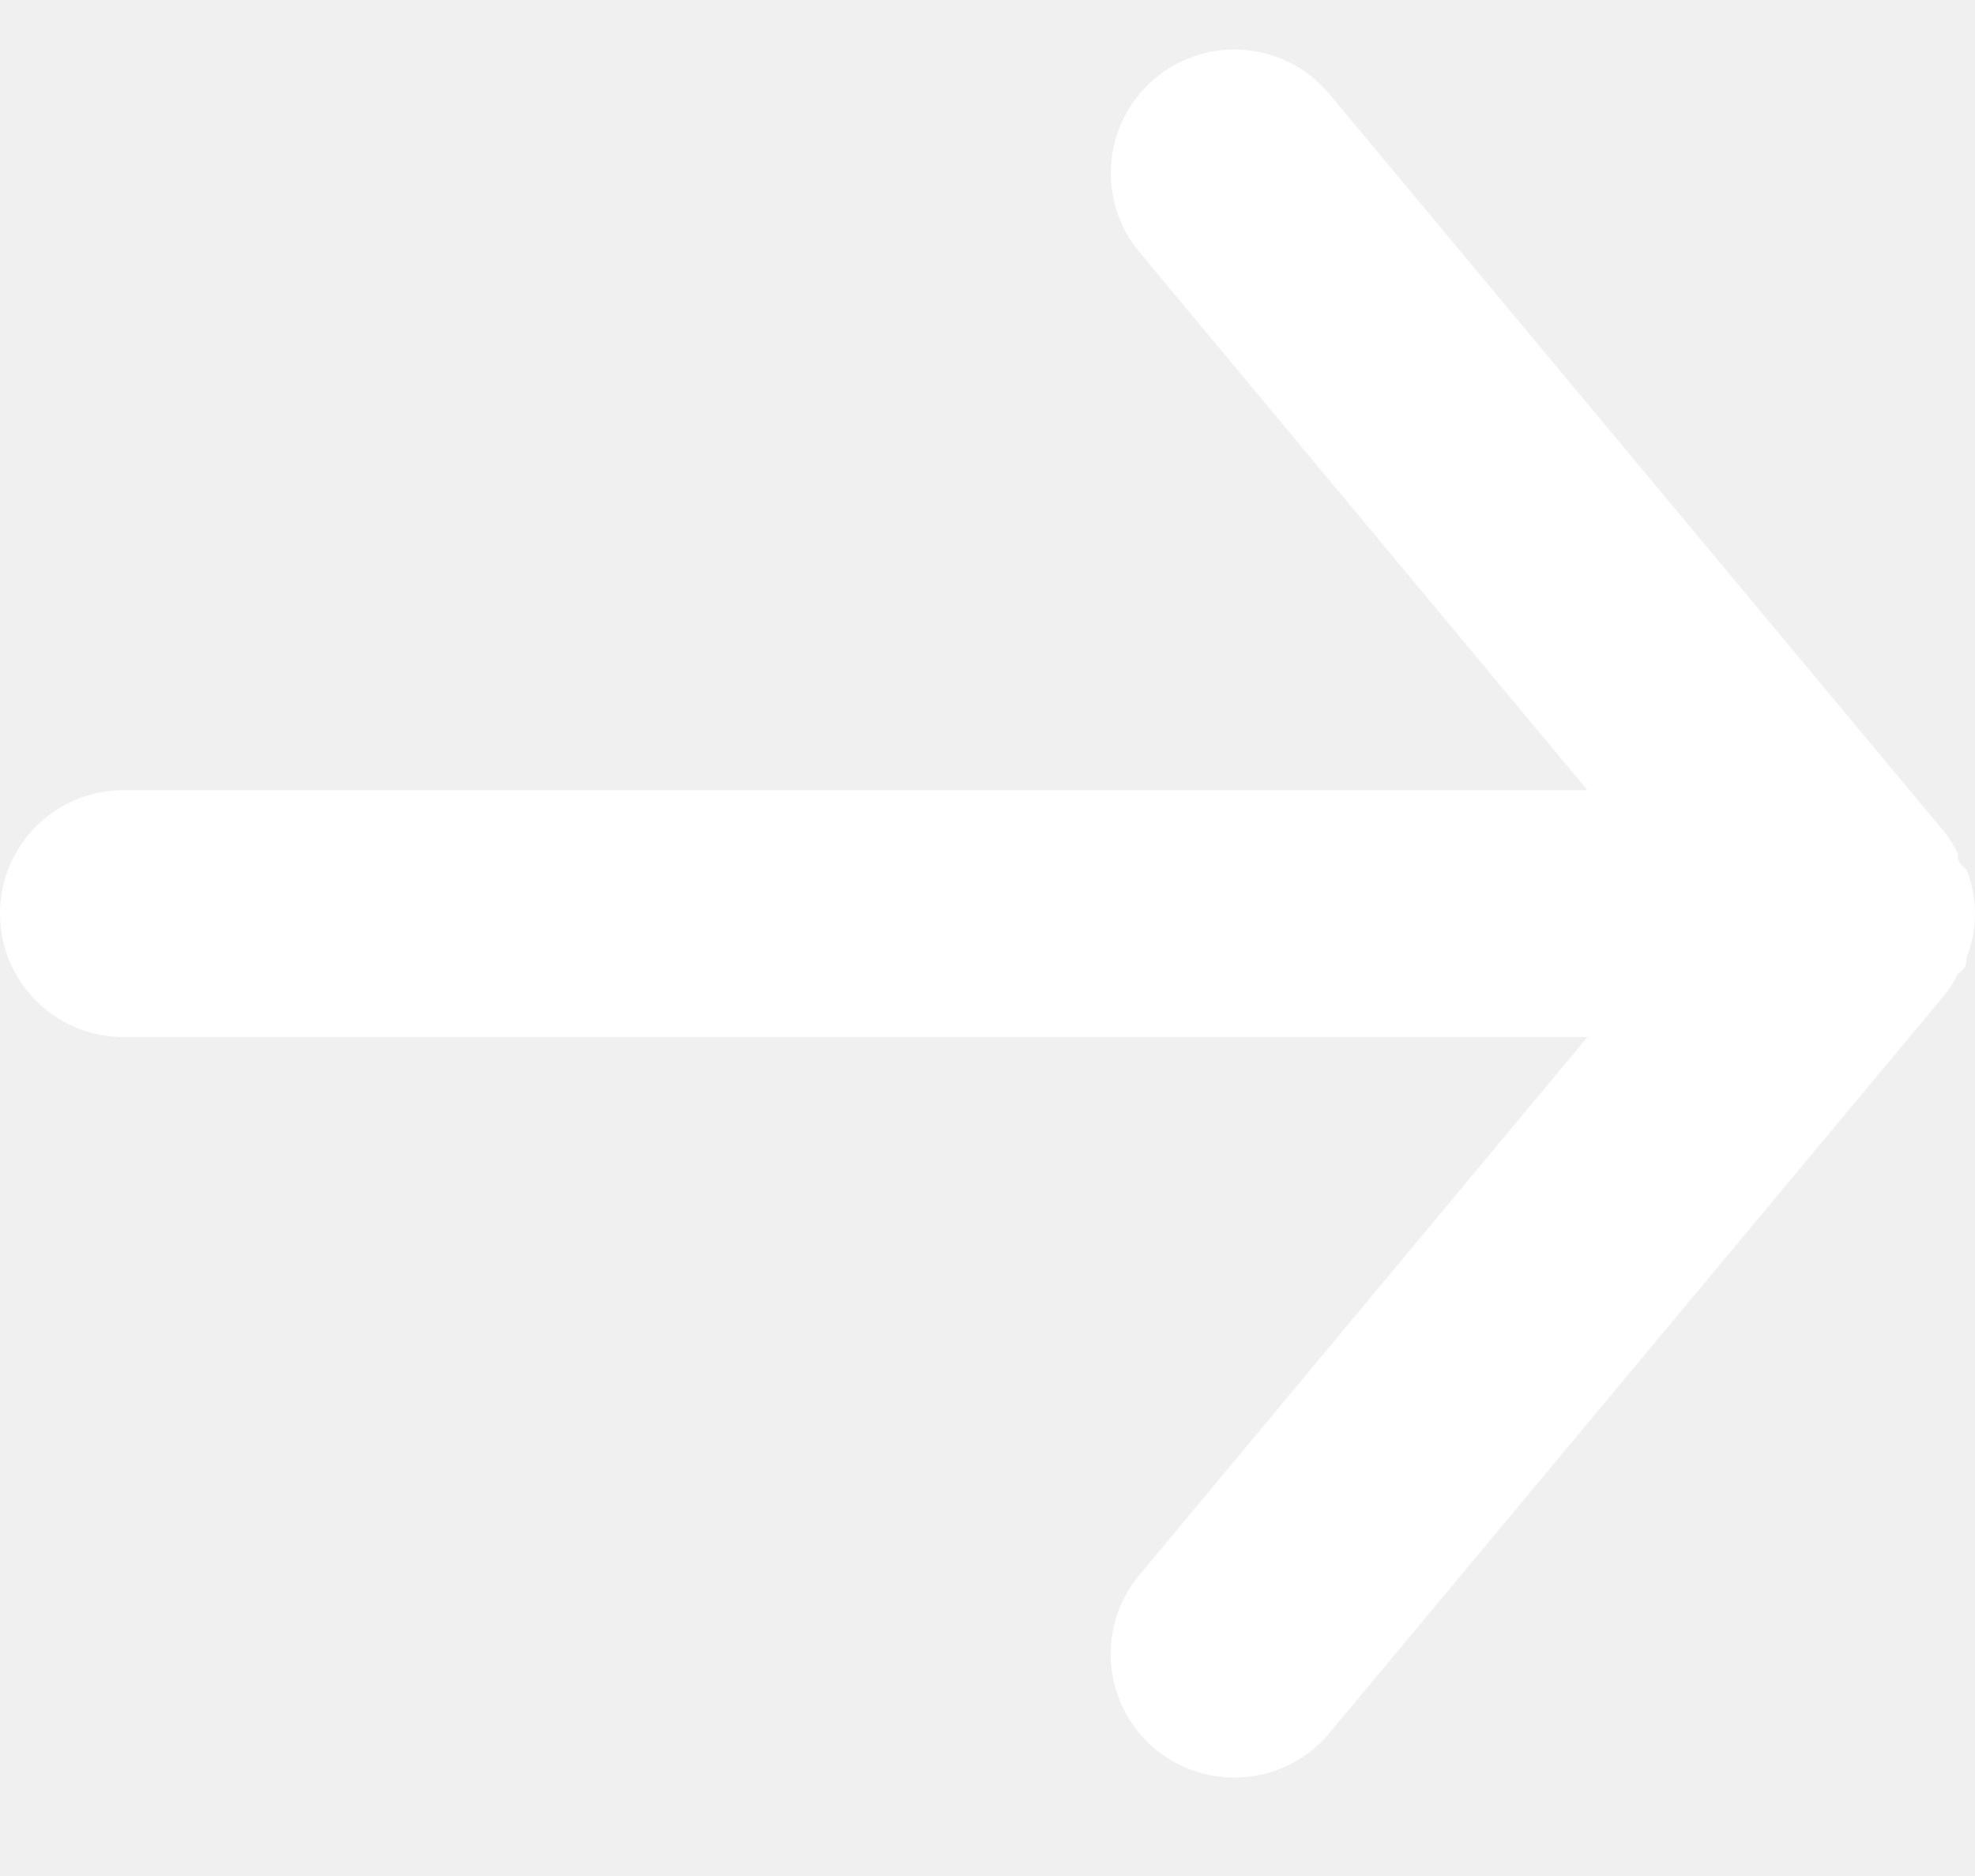
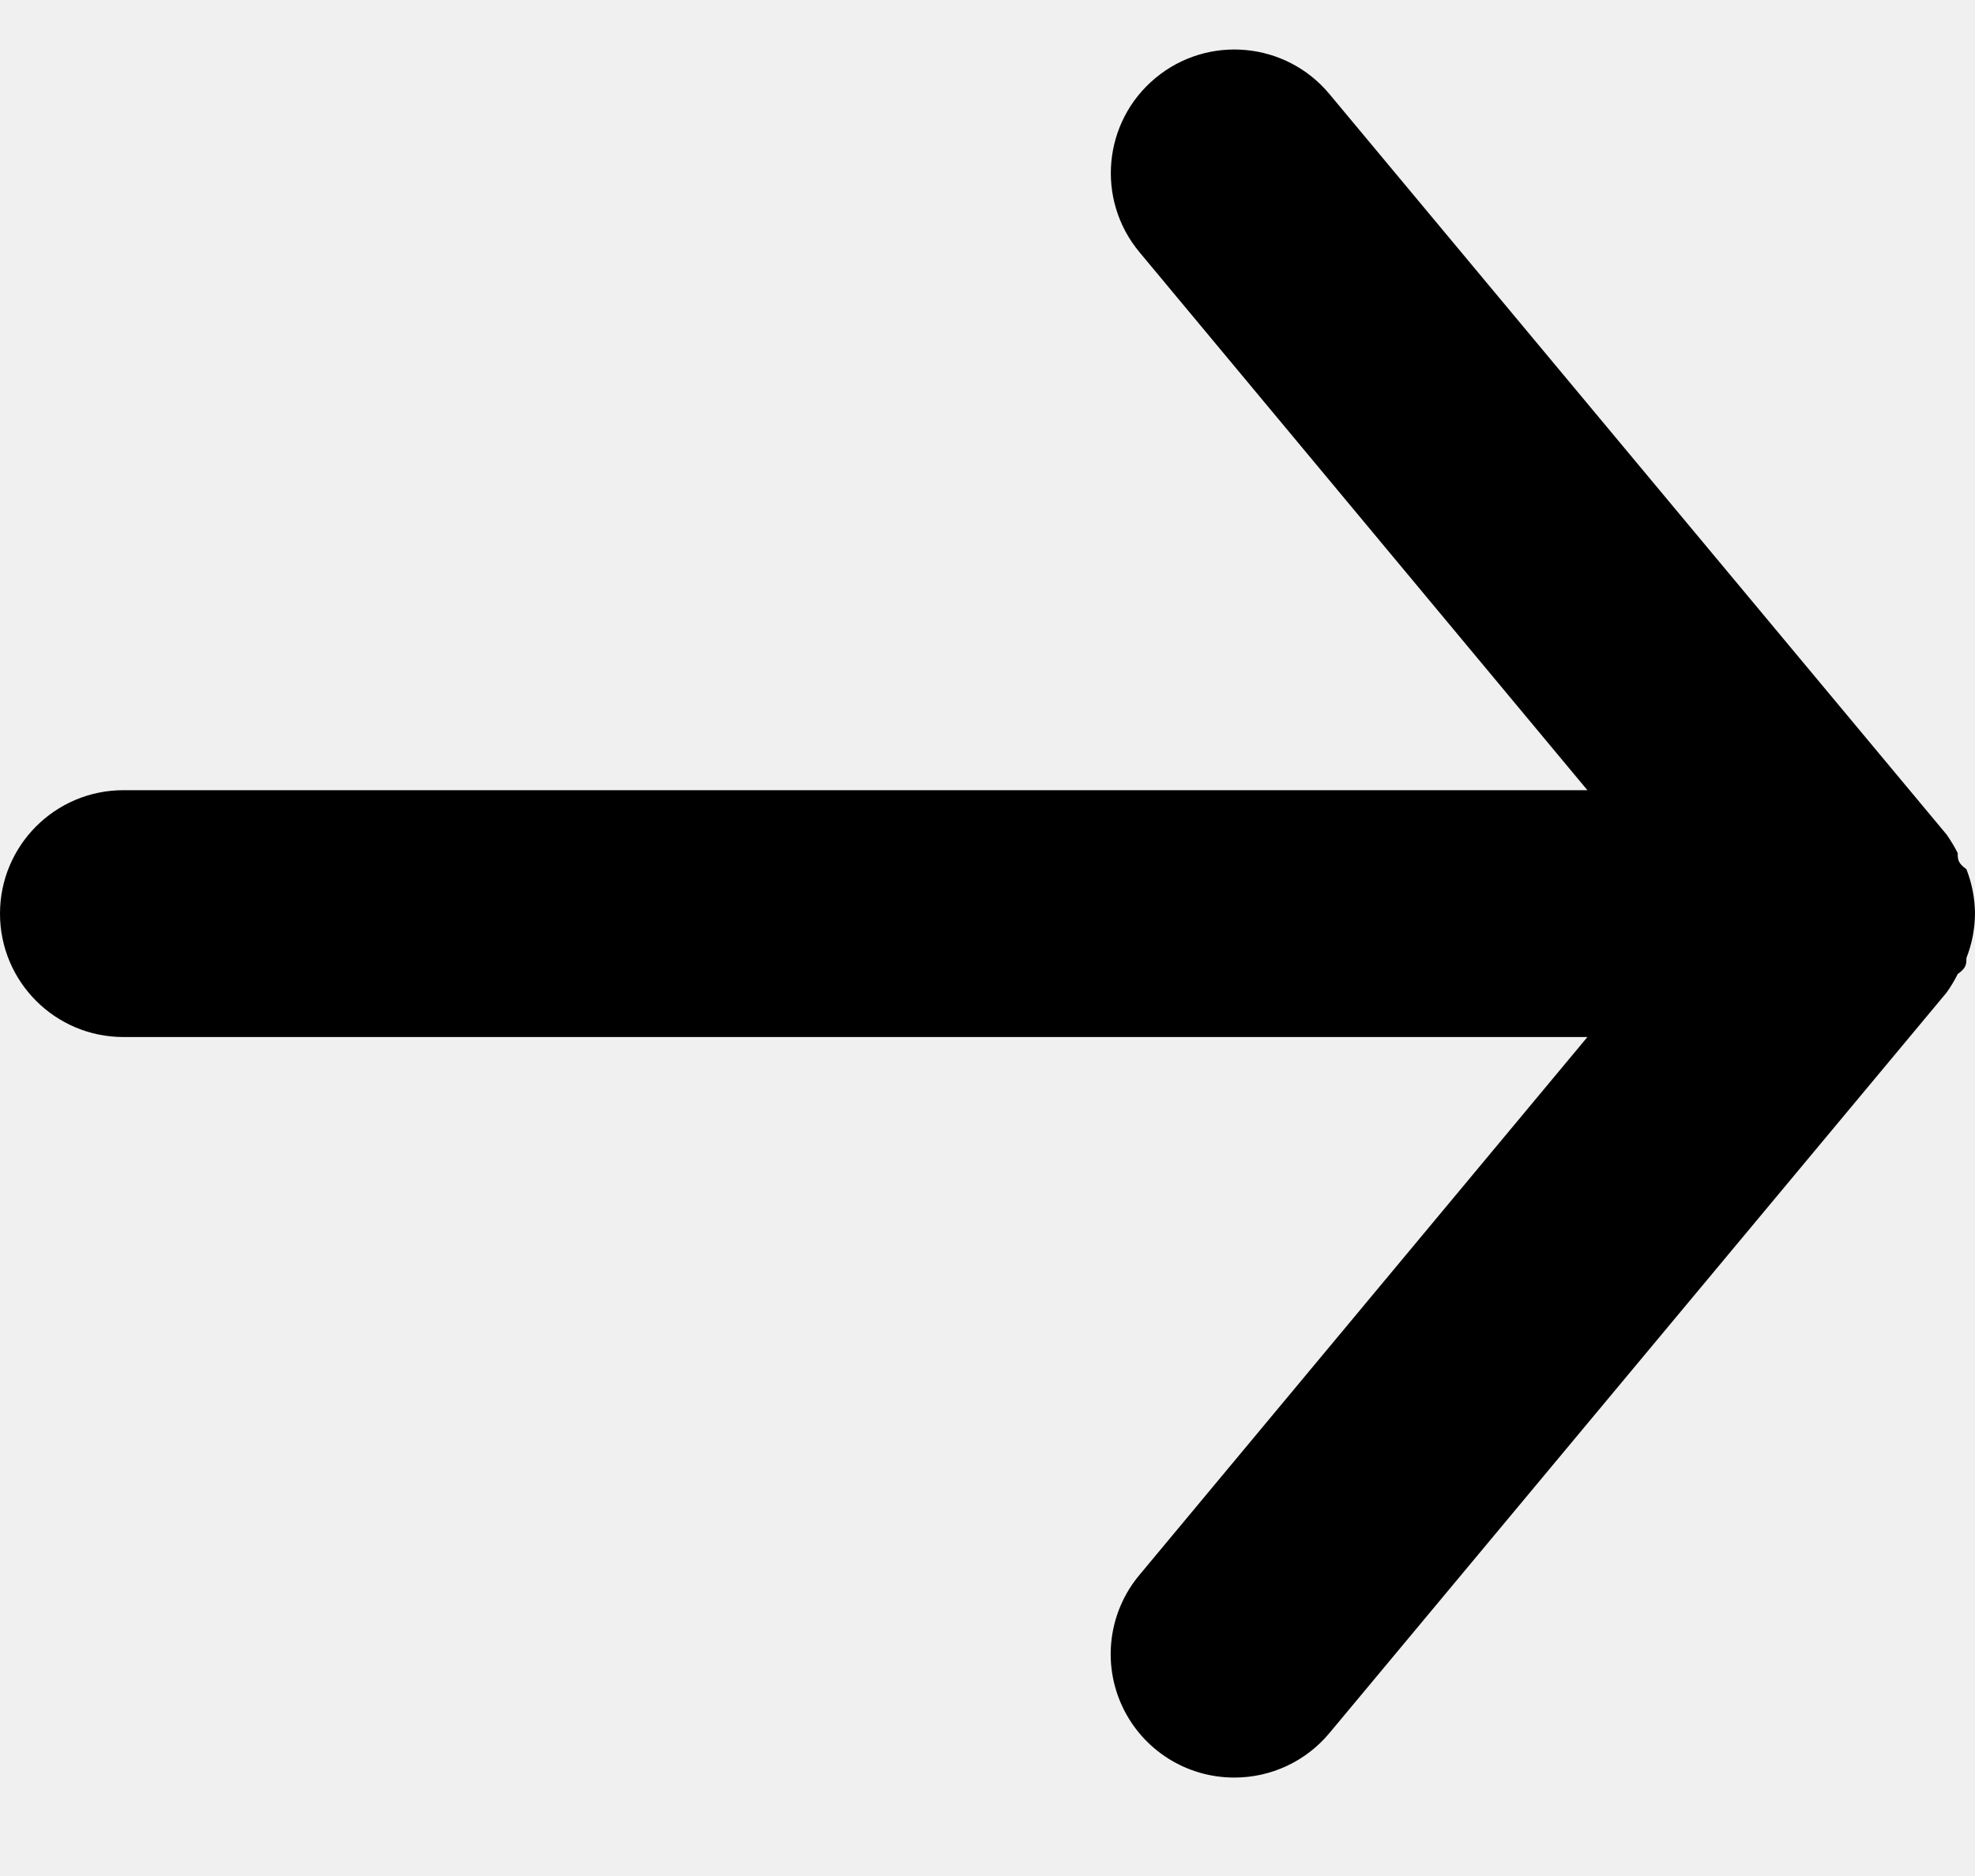
- <svg xmlns="http://www.w3.org/2000/svg" width="20" height="19" fill="none">
-   <path d="M1.25 8.003h14.825l-4.537-5.45a1.251 1.251 0 1 1 1.925-1.6l6.25 7.5c.041.06.08.122.112.187 0 .063 0 .1.088.163.056.143.086.296.087.45a1.25 1.25 0 0 1-.087.45c0 .062 0 .1-.088.162-.033.066-.07.128-.113.188l-6.25 7.5a1.25 1.25 0 0 1-.962.45 1.25 1.25 0 0 1-.963-2.05l4.538-5.45H1.25a1.25 1.25 0 0 1 0-2.5Z" fill="#fff" />
+ <svg xmlns="http://www.w3.org/2000/svg" id="arrow-right" width="20" height="19">
+   <path d="M1.25 8.003h14.825l-4.537-5.45a1.251 1.251 0 1 1 1.925-1.6l6.25 7.5c.041.06.08.122.112.187 0 .063 0 .1.088.163.056.143.086.296.087.45a1.25 1.25 0 0 1-.087.45c0 .062 0 .1-.088.162-.033.066-.07.128-.113.188l-6.25 7.5a1.25 1.25 0 0 1-.962.45 1.25 1.25 0 0 1-.963-2.05l4.538-5.45H1.25a1.25 1.25 0 0 1 0-2.5Z" />
</svg>
